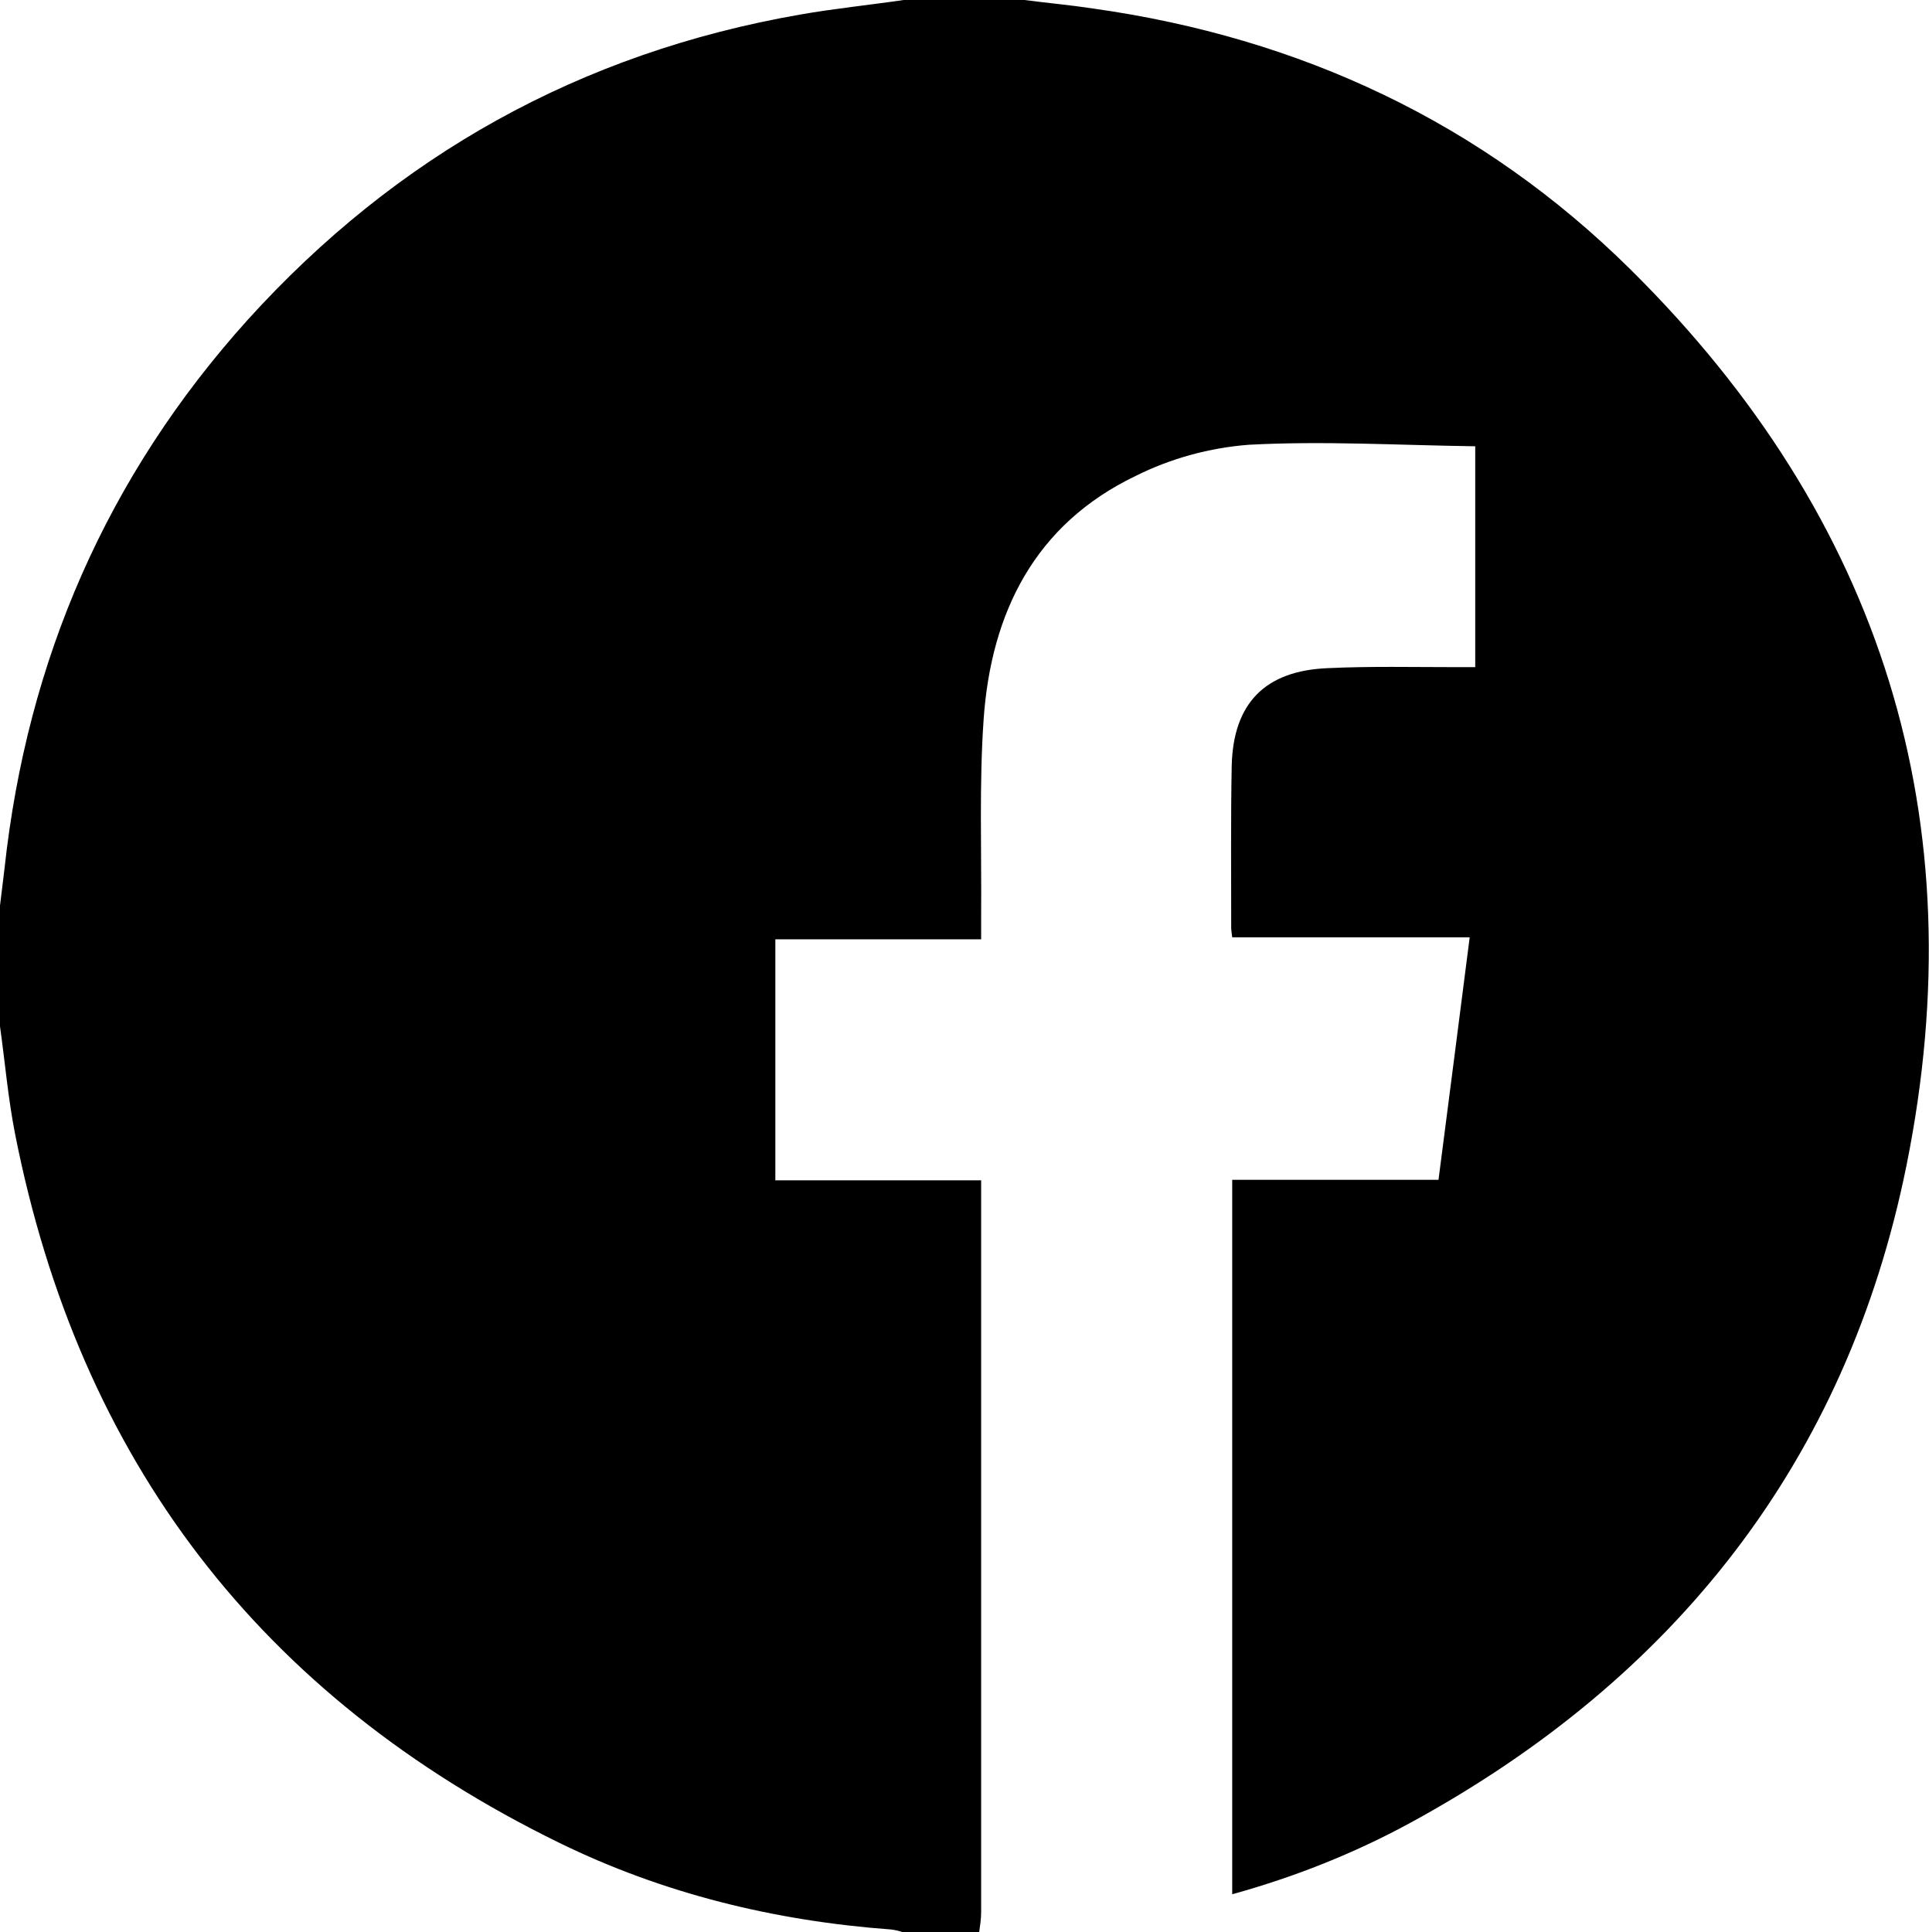
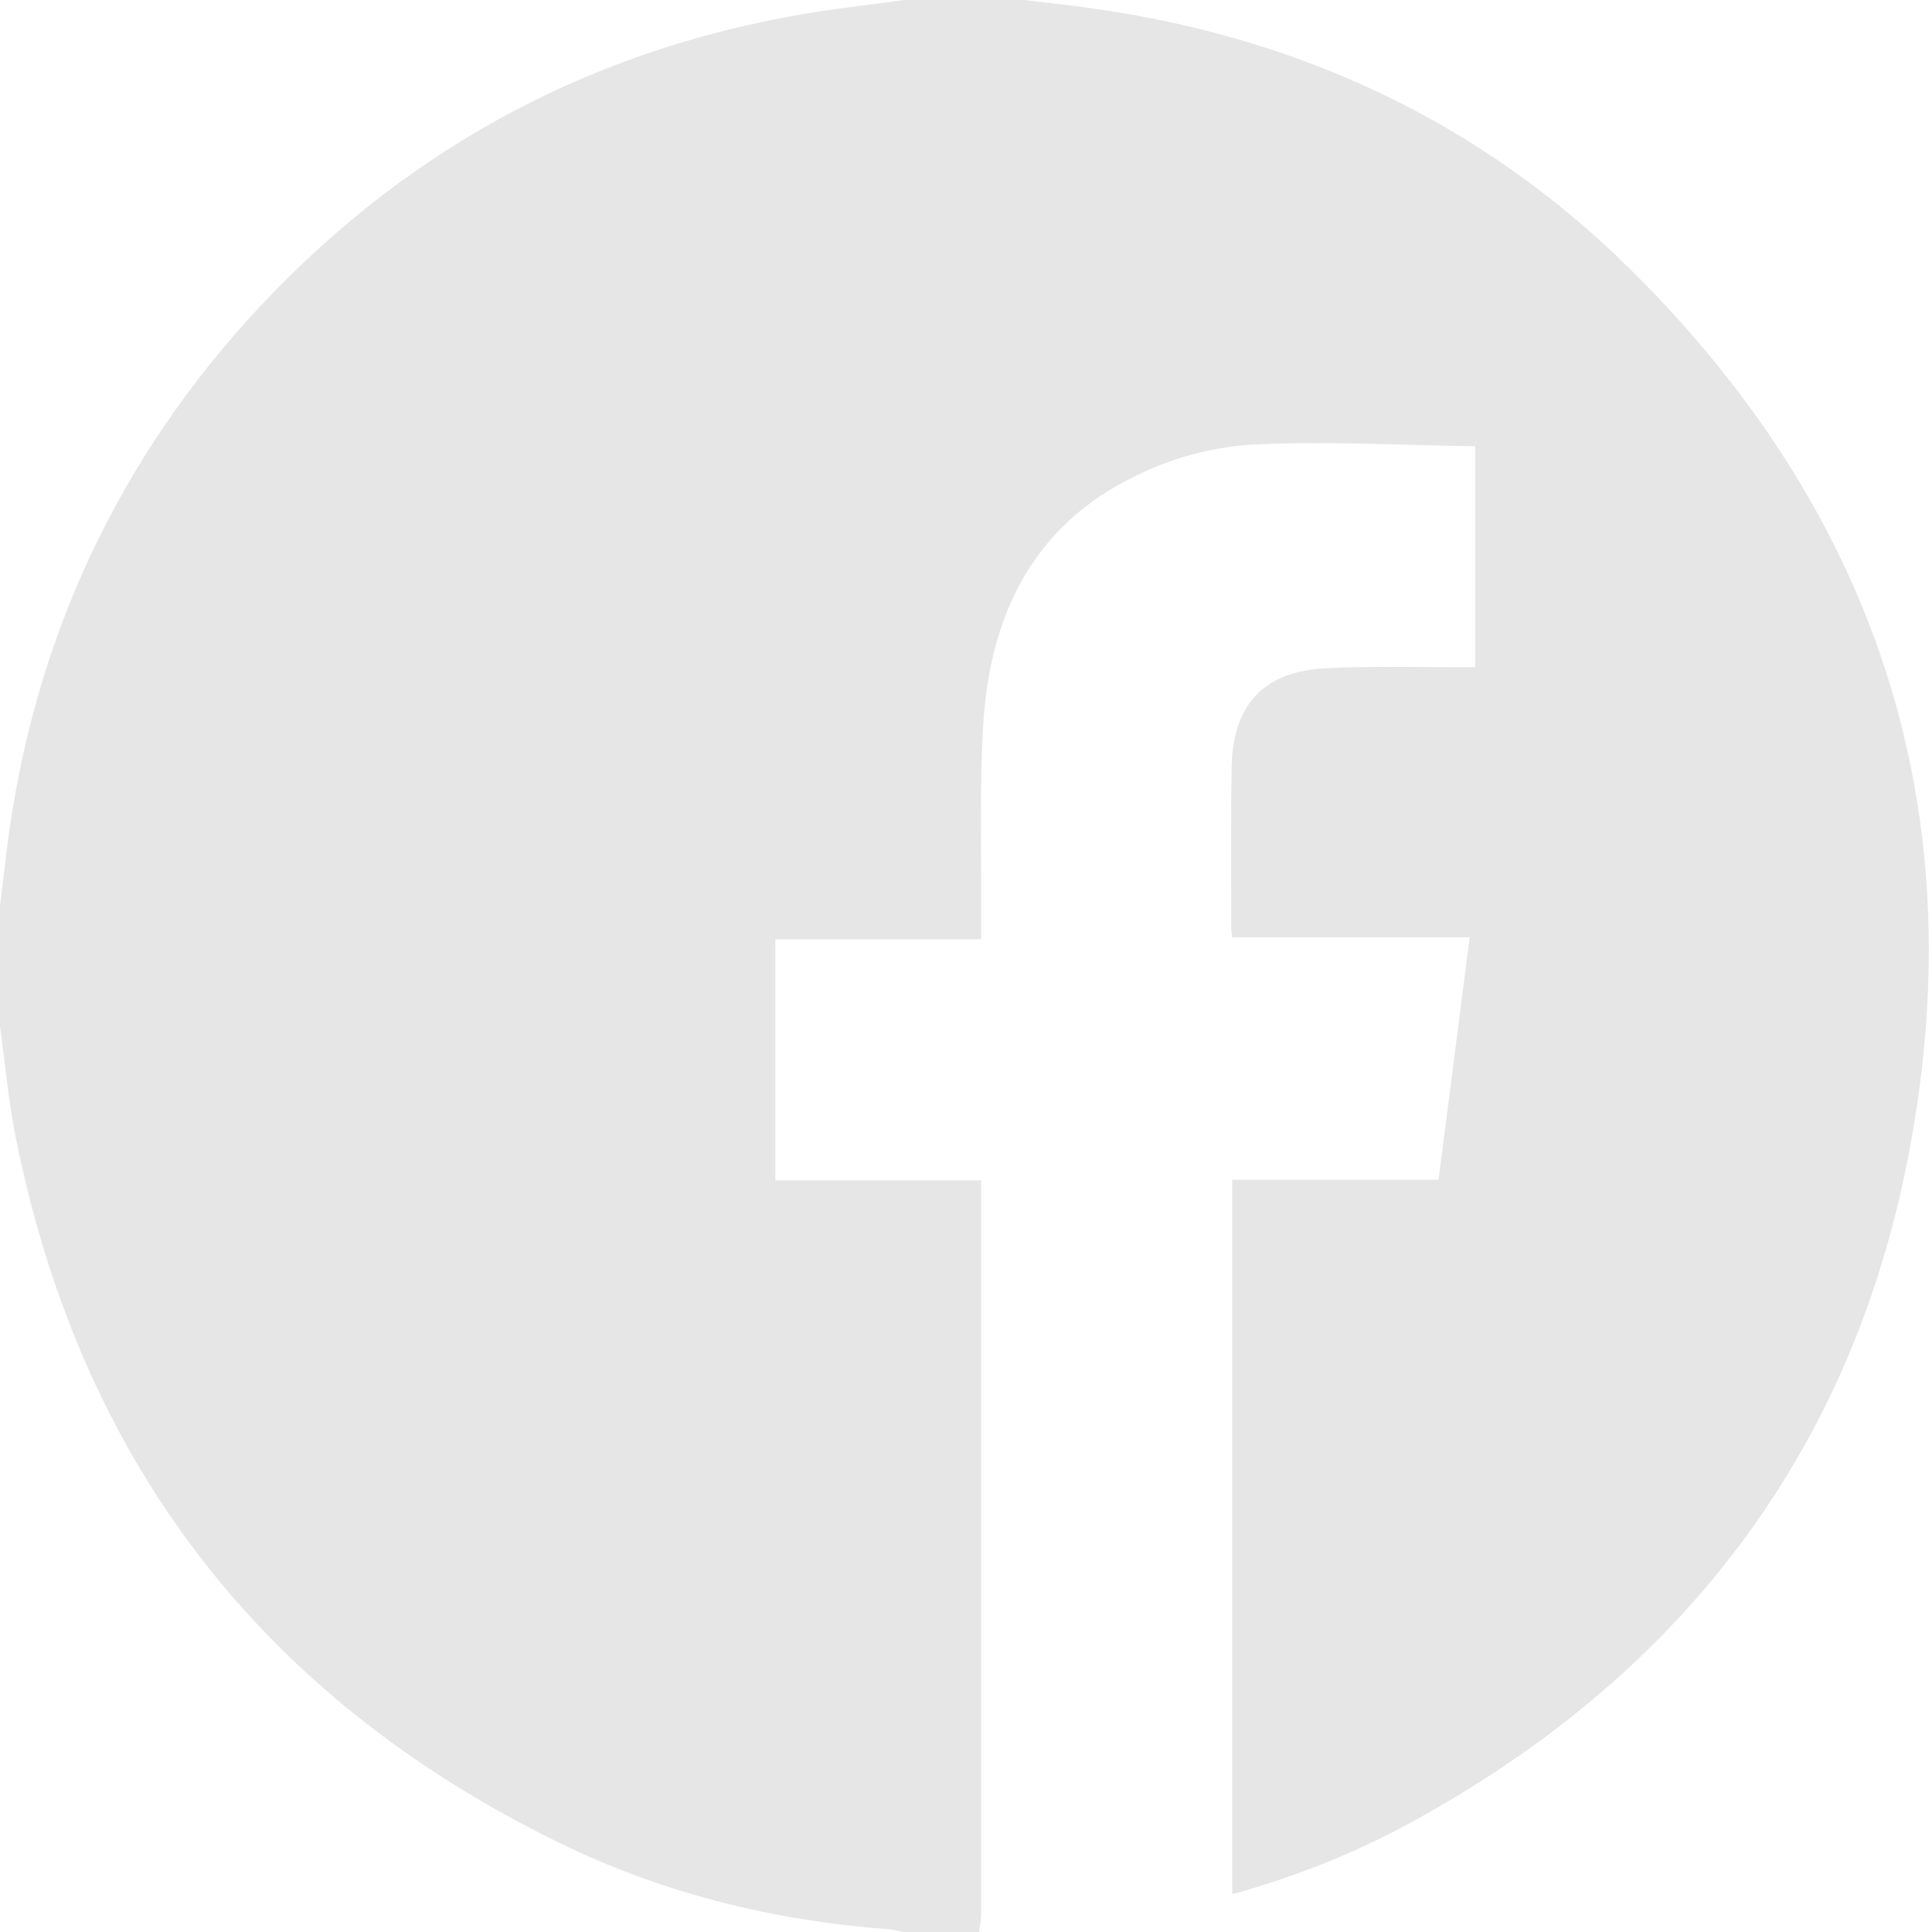
<svg xmlns="http://www.w3.org/2000/svg" version="1.1" id="Layer_1" x="0px" y="0px" viewBox="0 0 383.3 384" style="enable-background:new 0 0 383.3 384;" xml:space="preserve">
-   <path d="M179.6,0h24c4.6,0.6,9.1,1,13.7,1.7c41.1,5.8,77.2,22.6,106.8,51.9c49.9,49.4,68.7,109.3,54.8,178.1  c-11.9,58.8-46.1,102-98.6,130.6c-11.2,6.1-23.1,10.8-35.4,14.2V234.5h41c2.1-16.1,4.1-31.9,6.2-48.2h-47.2  c-0.1-0.9-0.2-1.4-0.2-1.9c0-10.8-0.1-21.5,0.1-32.2c0.3-12.4,6.6-18.9,19.1-19.4c8.5-0.4,17-0.2,25.4-0.2h3.9V88.7  c-15.1-0.2-30.1-1.1-45-0.3c-7.8,0.6-15.5,2.7-22.5,6.2c-20,9.6-28.7,27.1-30.2,48.3c-0.9,12.9-0.4,26-0.5,39c0,1.4,0,2.9,0,4.8  h-40.9v47.9H195v4.4c0,47,0,94,0,141c0,1.4-0.2,2.7-0.4,4.1h-15c-0.8-0.3-1.7-0.5-2.5-0.6c-23.1-1.7-45.3-7.1-66.1-17.3  C51.8,337.2,15.8,290.3,3,225.4c-1.4-7.1-2-14.3-3-21.4v-24c0.3-2.5,0.6-4.9,0.9-7.4c4.5-41.5,20.4-78,48.3-109  C78.8,30.9,115.4,10.5,159,2.9C165.8,1.7,172.8,1,179.6,0z" />
+   <style type="text/css">
+ 	.st0{fill:#E6E6E6;}
+ </style>
+   <path class="st0" d="M179.6,0h24c4.6,0.6,9.1,1,13.7,1.7c41.1,5.8,77.2,22.6,106.8,51.9c49.9,49.4,68.7,109.3,54.8,178.1  c-11.9,58.8-46.1,102-98.6,130.6c-11.2,6.1-23.1,10.8-35.4,14.2v-142h41c2.1-16.1,4.1-31.9,6.2-48.2h-47.2c-0.1-0.9-0.2-1.4-0.2-1.9  c0-10.8-0.1-21.5,0.1-32.2c0.3-12.4,6.6-18.9,19.1-19.4c8.5-0.4,17-0.2,25.4-0.2h3.9V88.7c-15.1-0.2-30.1-1.1-45-0.3  c-7.8,0.6-15.5,2.7-22.5,6.2c-20,9.6-28.7,27.1-30.2,48.3c-0.9,12.9-0.4,26-0.5,39c0,1.4,0,2.9,0,4.8h-40.9v47.9H195v4.4  c0,47,0,94,0,141c0,1.4-0.2,2.7-0.4,4.1h-15c-0.8-0.3-1.7-0.5-2.5-0.6c-23.1-1.7-45.3-7.1-66.1-17.3c-59.2-29-95.2-75.9-108-140.8  c-1.4-7.1-2-14.3-3-21.4v-24c0.3-2.5,0.6-4.9,0.9-7.4c4.5-41.5,20.4-78,48.3-109C78.8,30.9,115.4,10.5,159,2.9  C165.8,1.7,172.8,1,179.6,0z" />
</svg>
